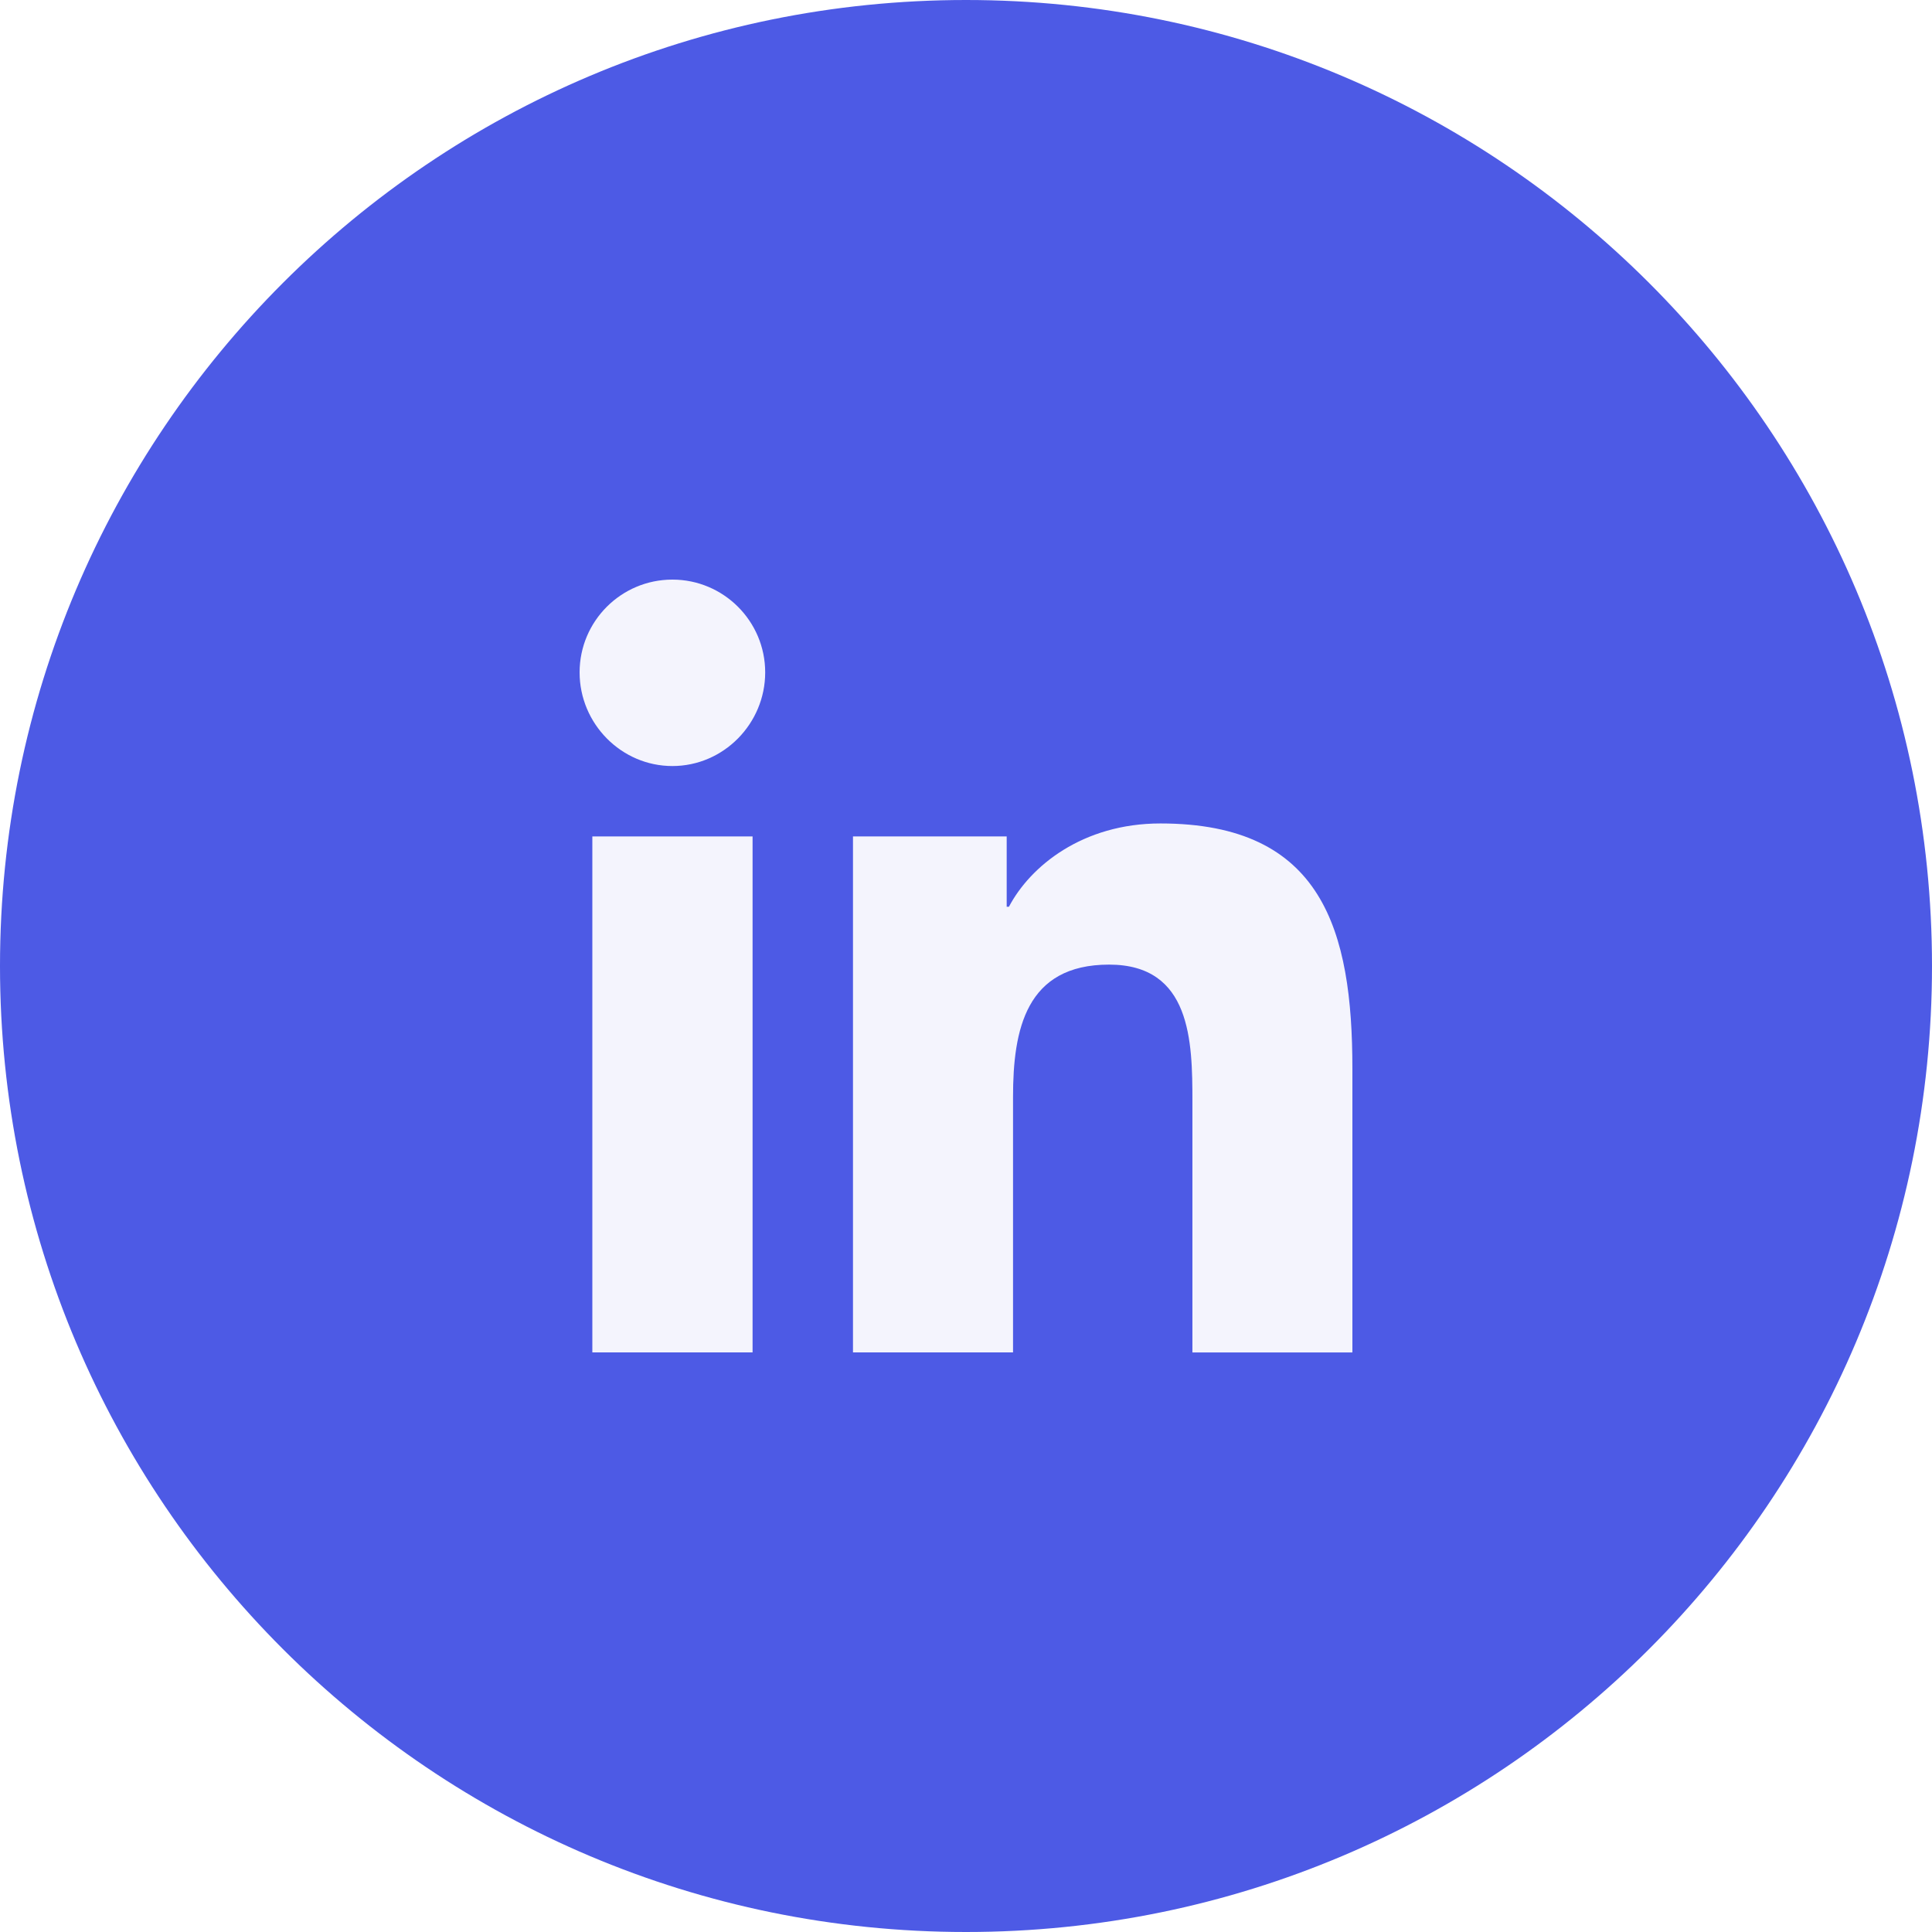
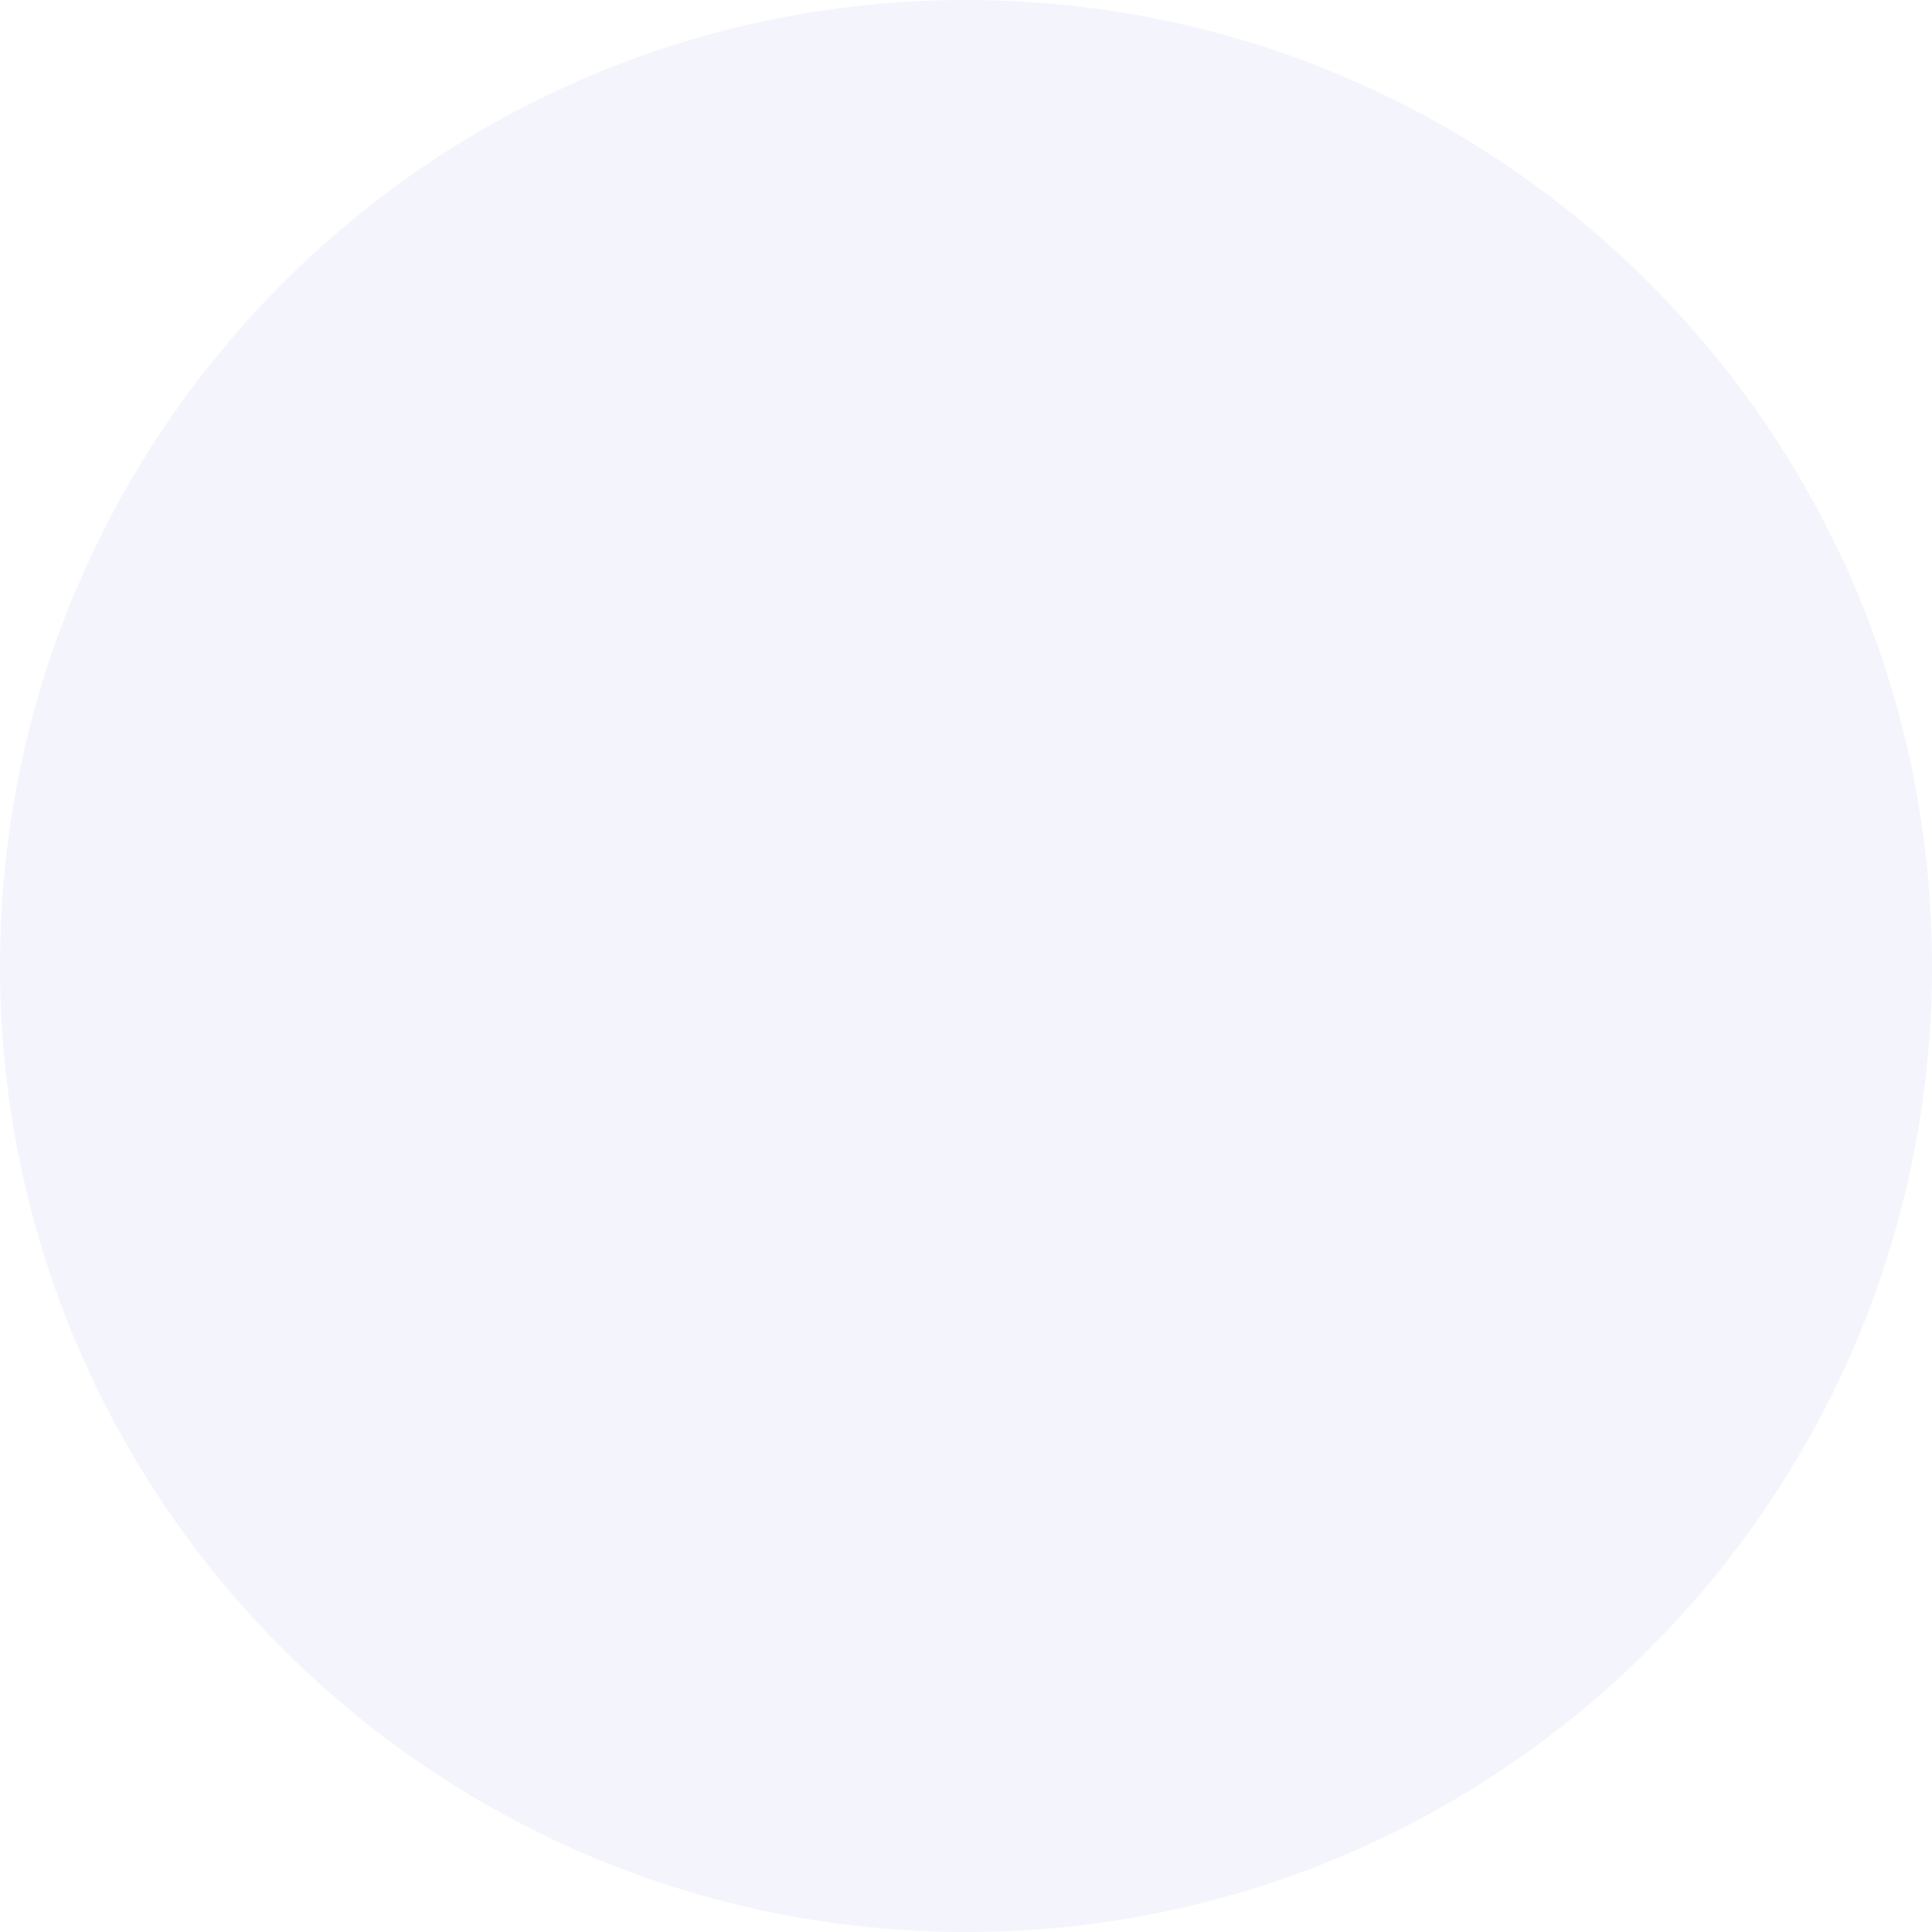
<svg xmlns="http://www.w3.org/2000/svg" version="1.1" width="32" height="32" viewBox="0 0 32 32">
-   <path fill="#4d5ae5" d="M32 16c0 4.418-1.791 8.418-4.686 11.314s-6.895 4.686-11.314 4.686c-4.418 0-8.418-1.791-11.314-4.686s-4.686-6.895-4.686-11.314c0-4.418 1.791-8.418 4.686-11.314s6.895-4.686 11.314-4.686c4.418 0 8.418 1.791 11.314 4.686s4.686 6.895 4.686 11.314z" />
+   <path fill="#f4f4fd" d="M32 16c0 4.418-1.791 8.418-4.686 11.314s-6.895 4.686-11.314 4.686c-4.418 0-8.418-1.791-11.314-4.686s-4.686-6.895-4.686-11.314c0-4.418 1.791-8.418 4.686-11.314s6.895-4.686 11.314-4.686c4.418 0 8.418 1.791 11.314 4.686s4.686 6.895 4.686 11.314z" />
  <path fill="#f4f4fd" d="M22.397 22.4v-0.001h0.003v-4.694c0-2.297-0.494-4.066-3.179-4.066-1.291 0-2.157 0.708-2.51 1.38h-0.037v-1.165h-2.546v8.546h2.651v-4.231c0-1.114 0.211-2.192 1.591-2.192 1.359 0 1.38 1.272 1.38 2.263v4.161h2.648z" />
  <path fill="#f4f4fd" d="M9.811 13.854h2.654v8.546h-2.654v-8.546z" />
  <path fill="#f4f4fd" d="M11.137 9.6c-0.849 0-1.537 0.689-1.537 1.537s0.689 1.551 1.537 1.551c0.848 0 1.537-0.703 1.537-1.551s-0.689-1.537-1.537-1.537v0z" />
</svg>
